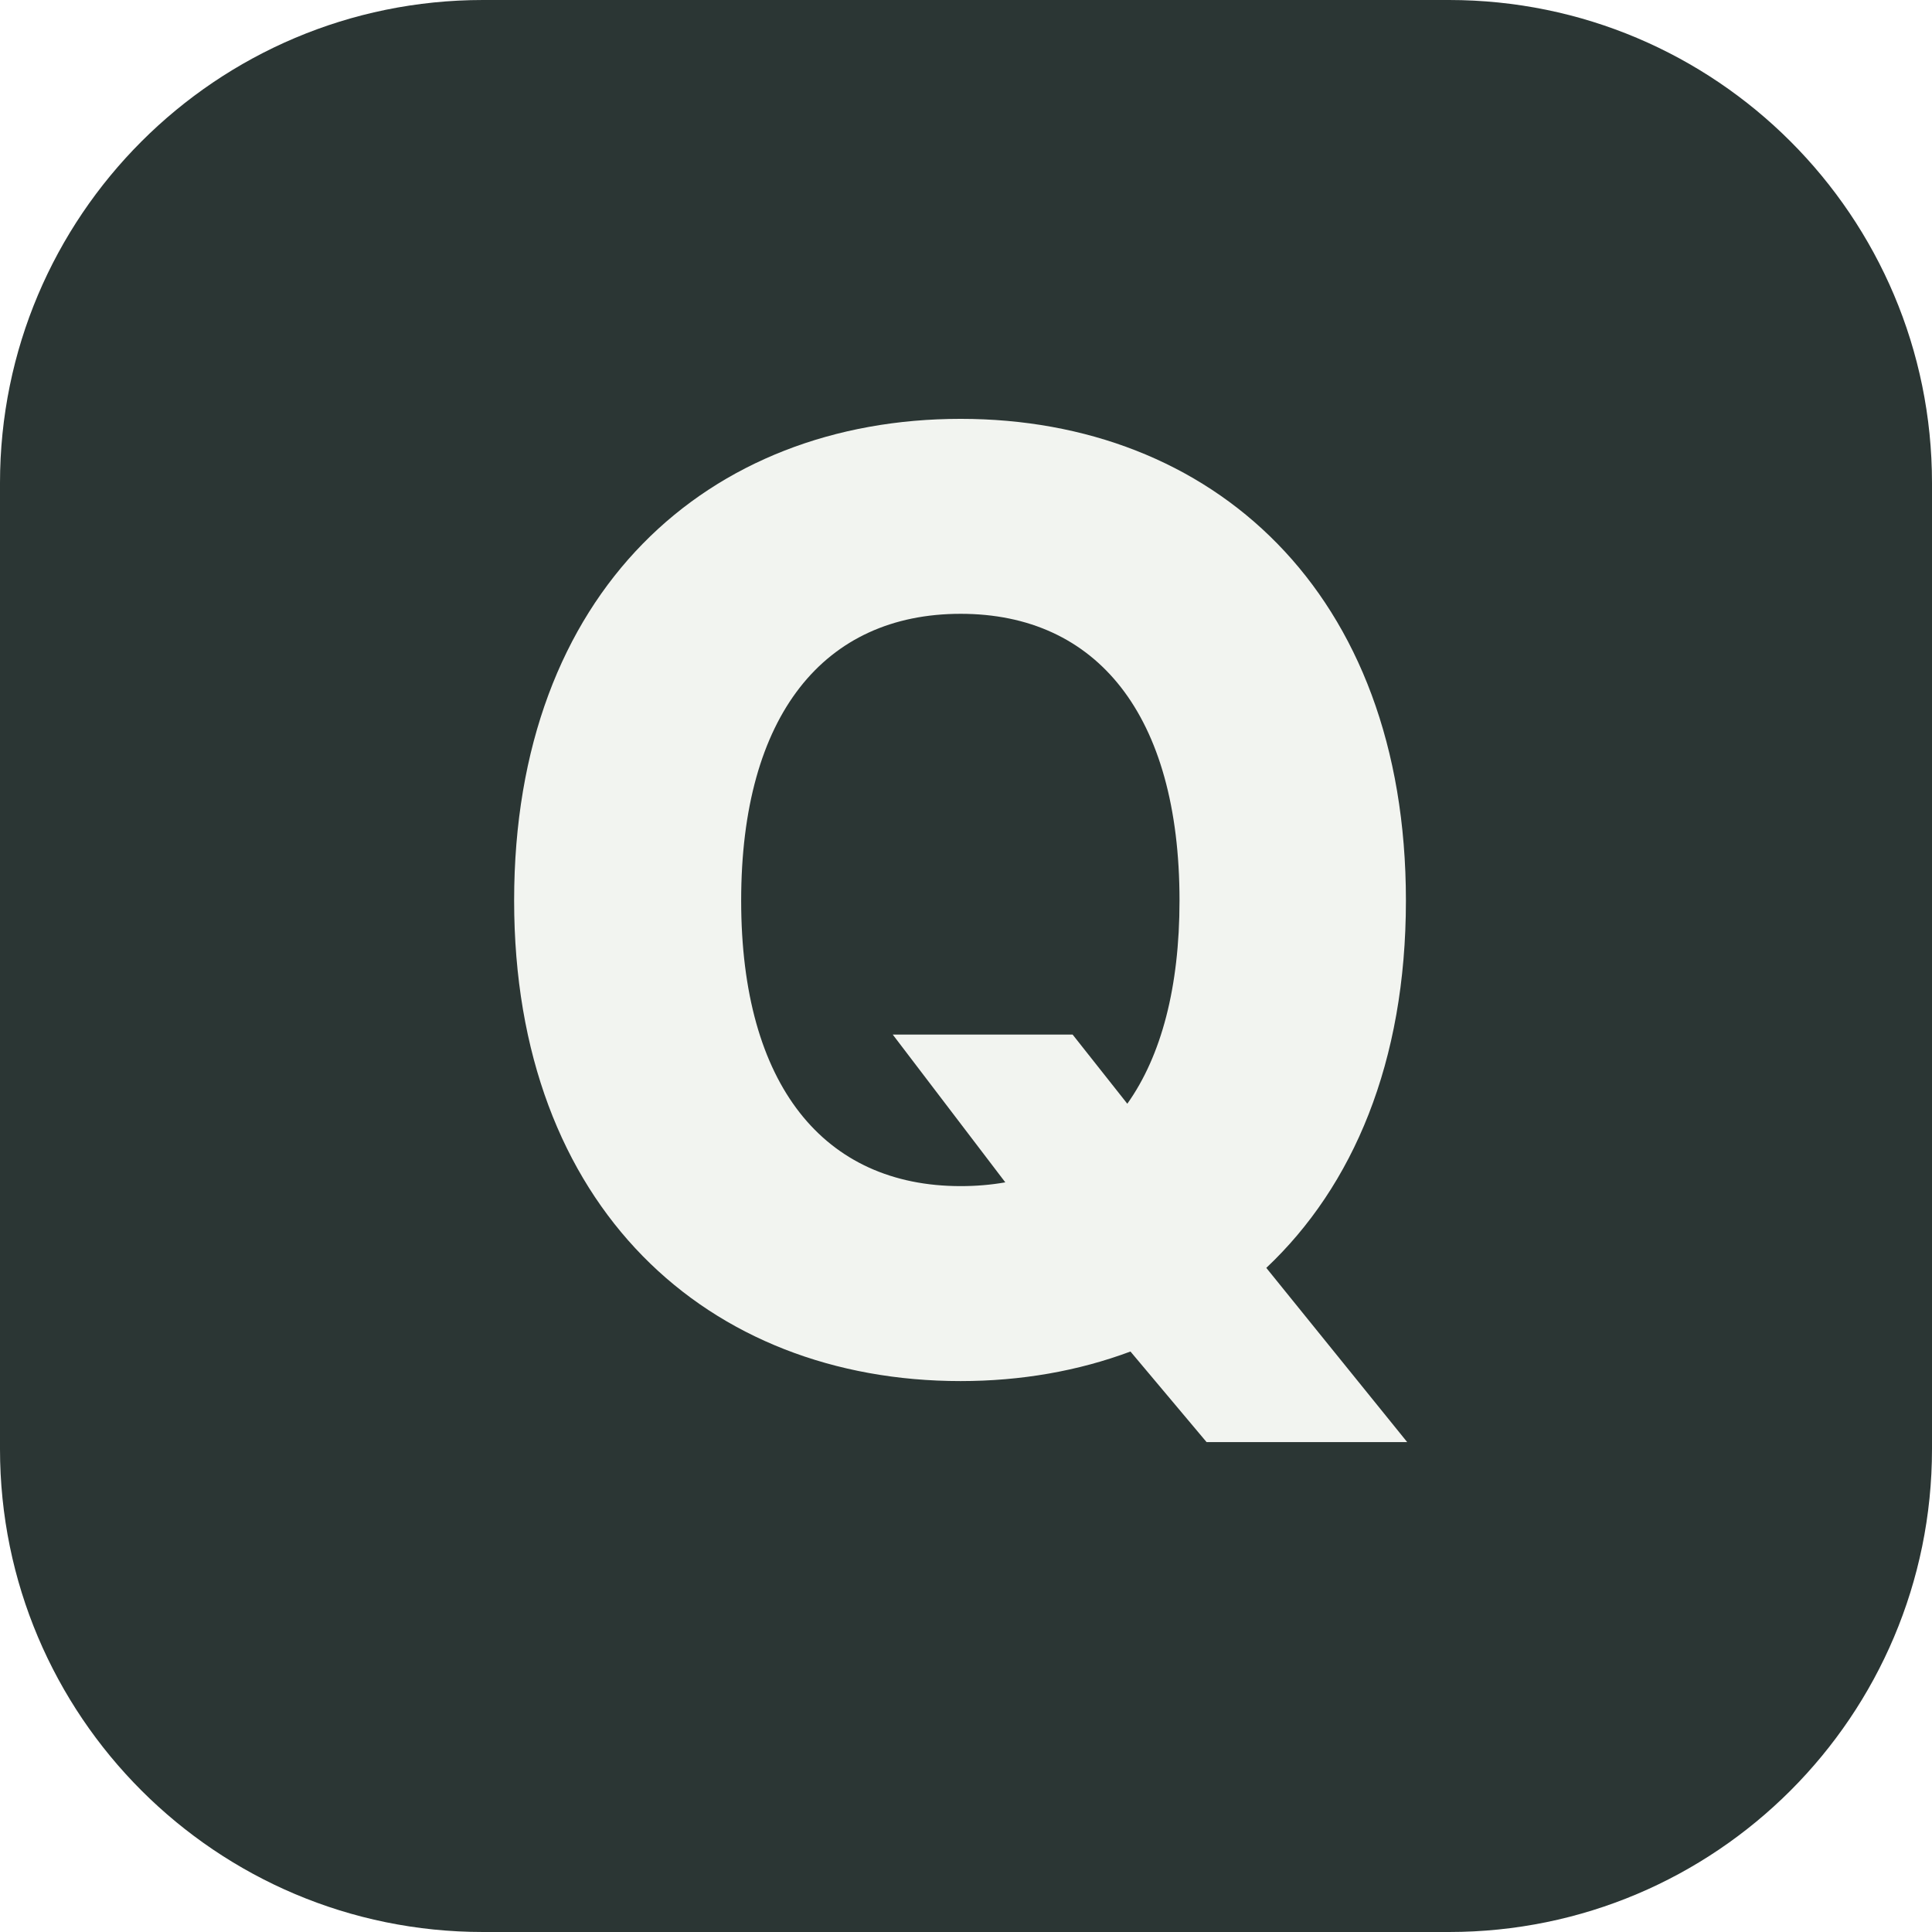
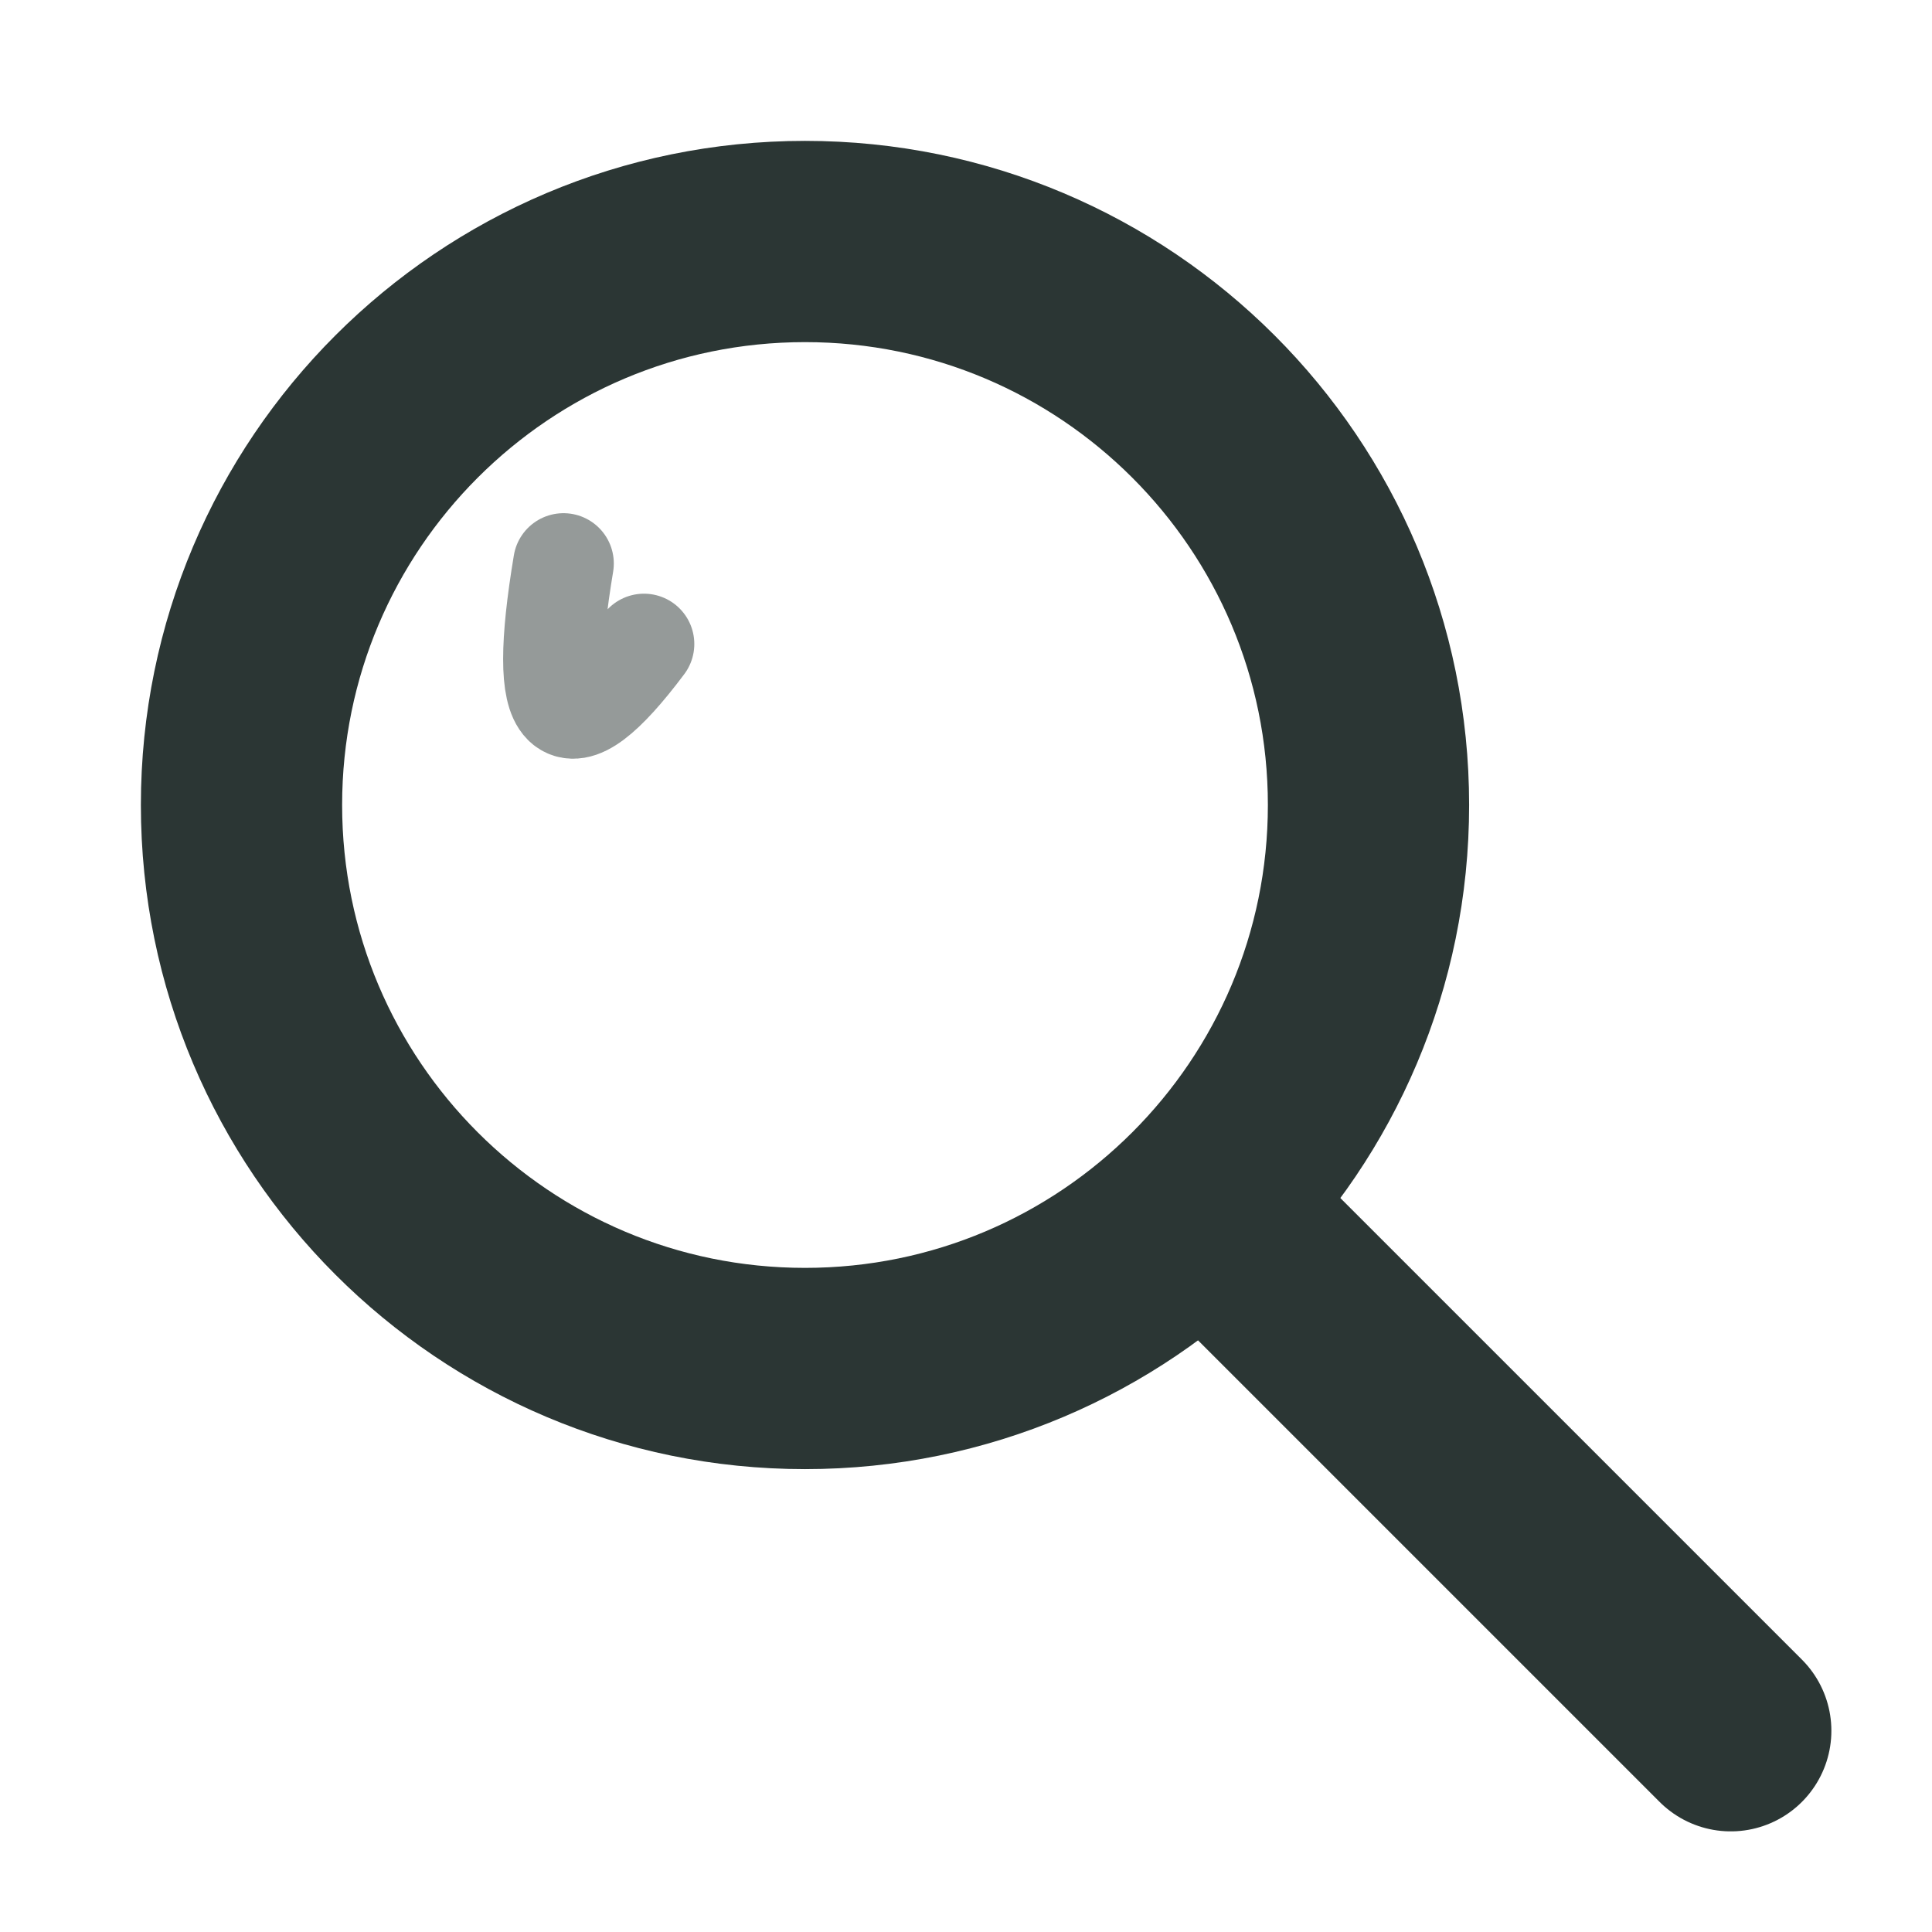
<svg xmlns="http://www.w3.org/2000/svg" width="48" height="48" viewBox="0 0 48 48" fill="none">
-   <rect width="48" height="48" rx="12" fill="#2b3634" />
-   <text x="24" y="34" text-anchor="middle" font-family="system-ui, -apple-system, sans-serif" font-weight="800" font-size="32" fill="#f2f4f0">Q</text>
+   <circle cx="20" cy="20" r="14" stroke="#2b3634" stroke-width="5" fill="none" />
+   <line x1="30.5" y1="30.5" x2="43" y2="43" stroke="#2b3634" stroke-width="5" stroke-linecap="round" />
+   <path d="M14 14 Q13 20 16 16" stroke="#2b3634" stroke-width="2.5" stroke-linecap="round" fill="none" opacity="0.5" />
</svg>
